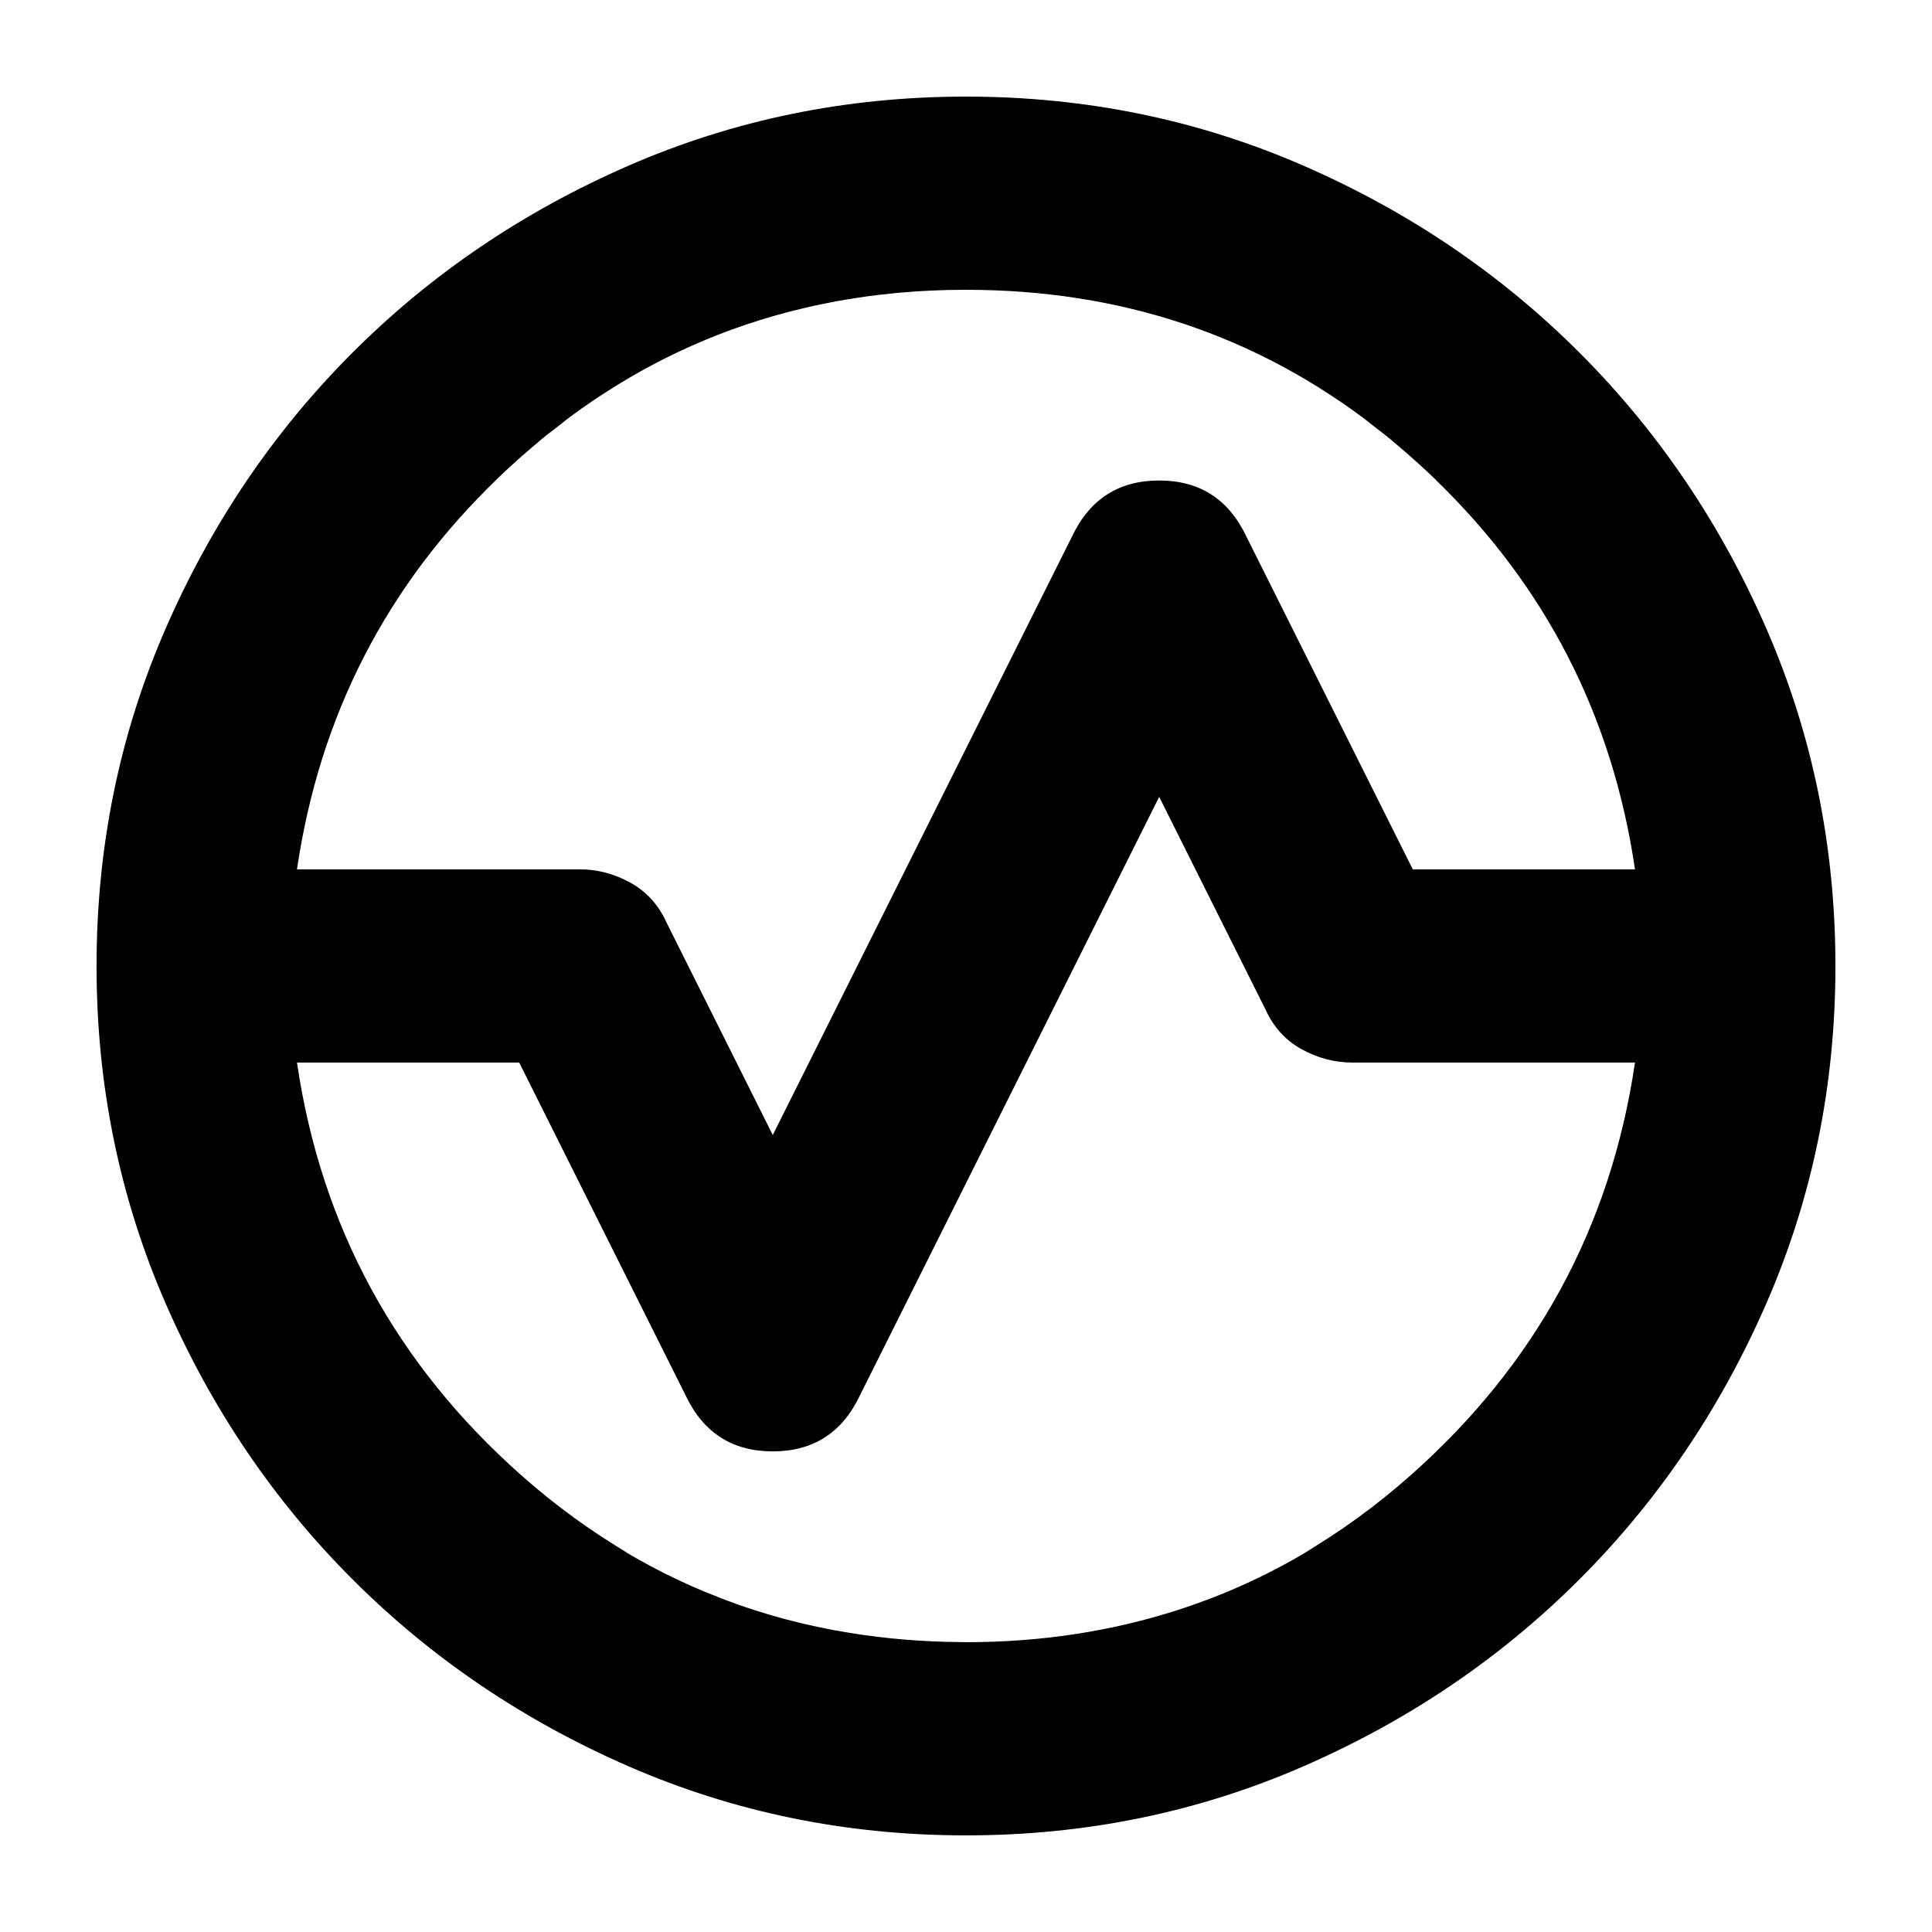
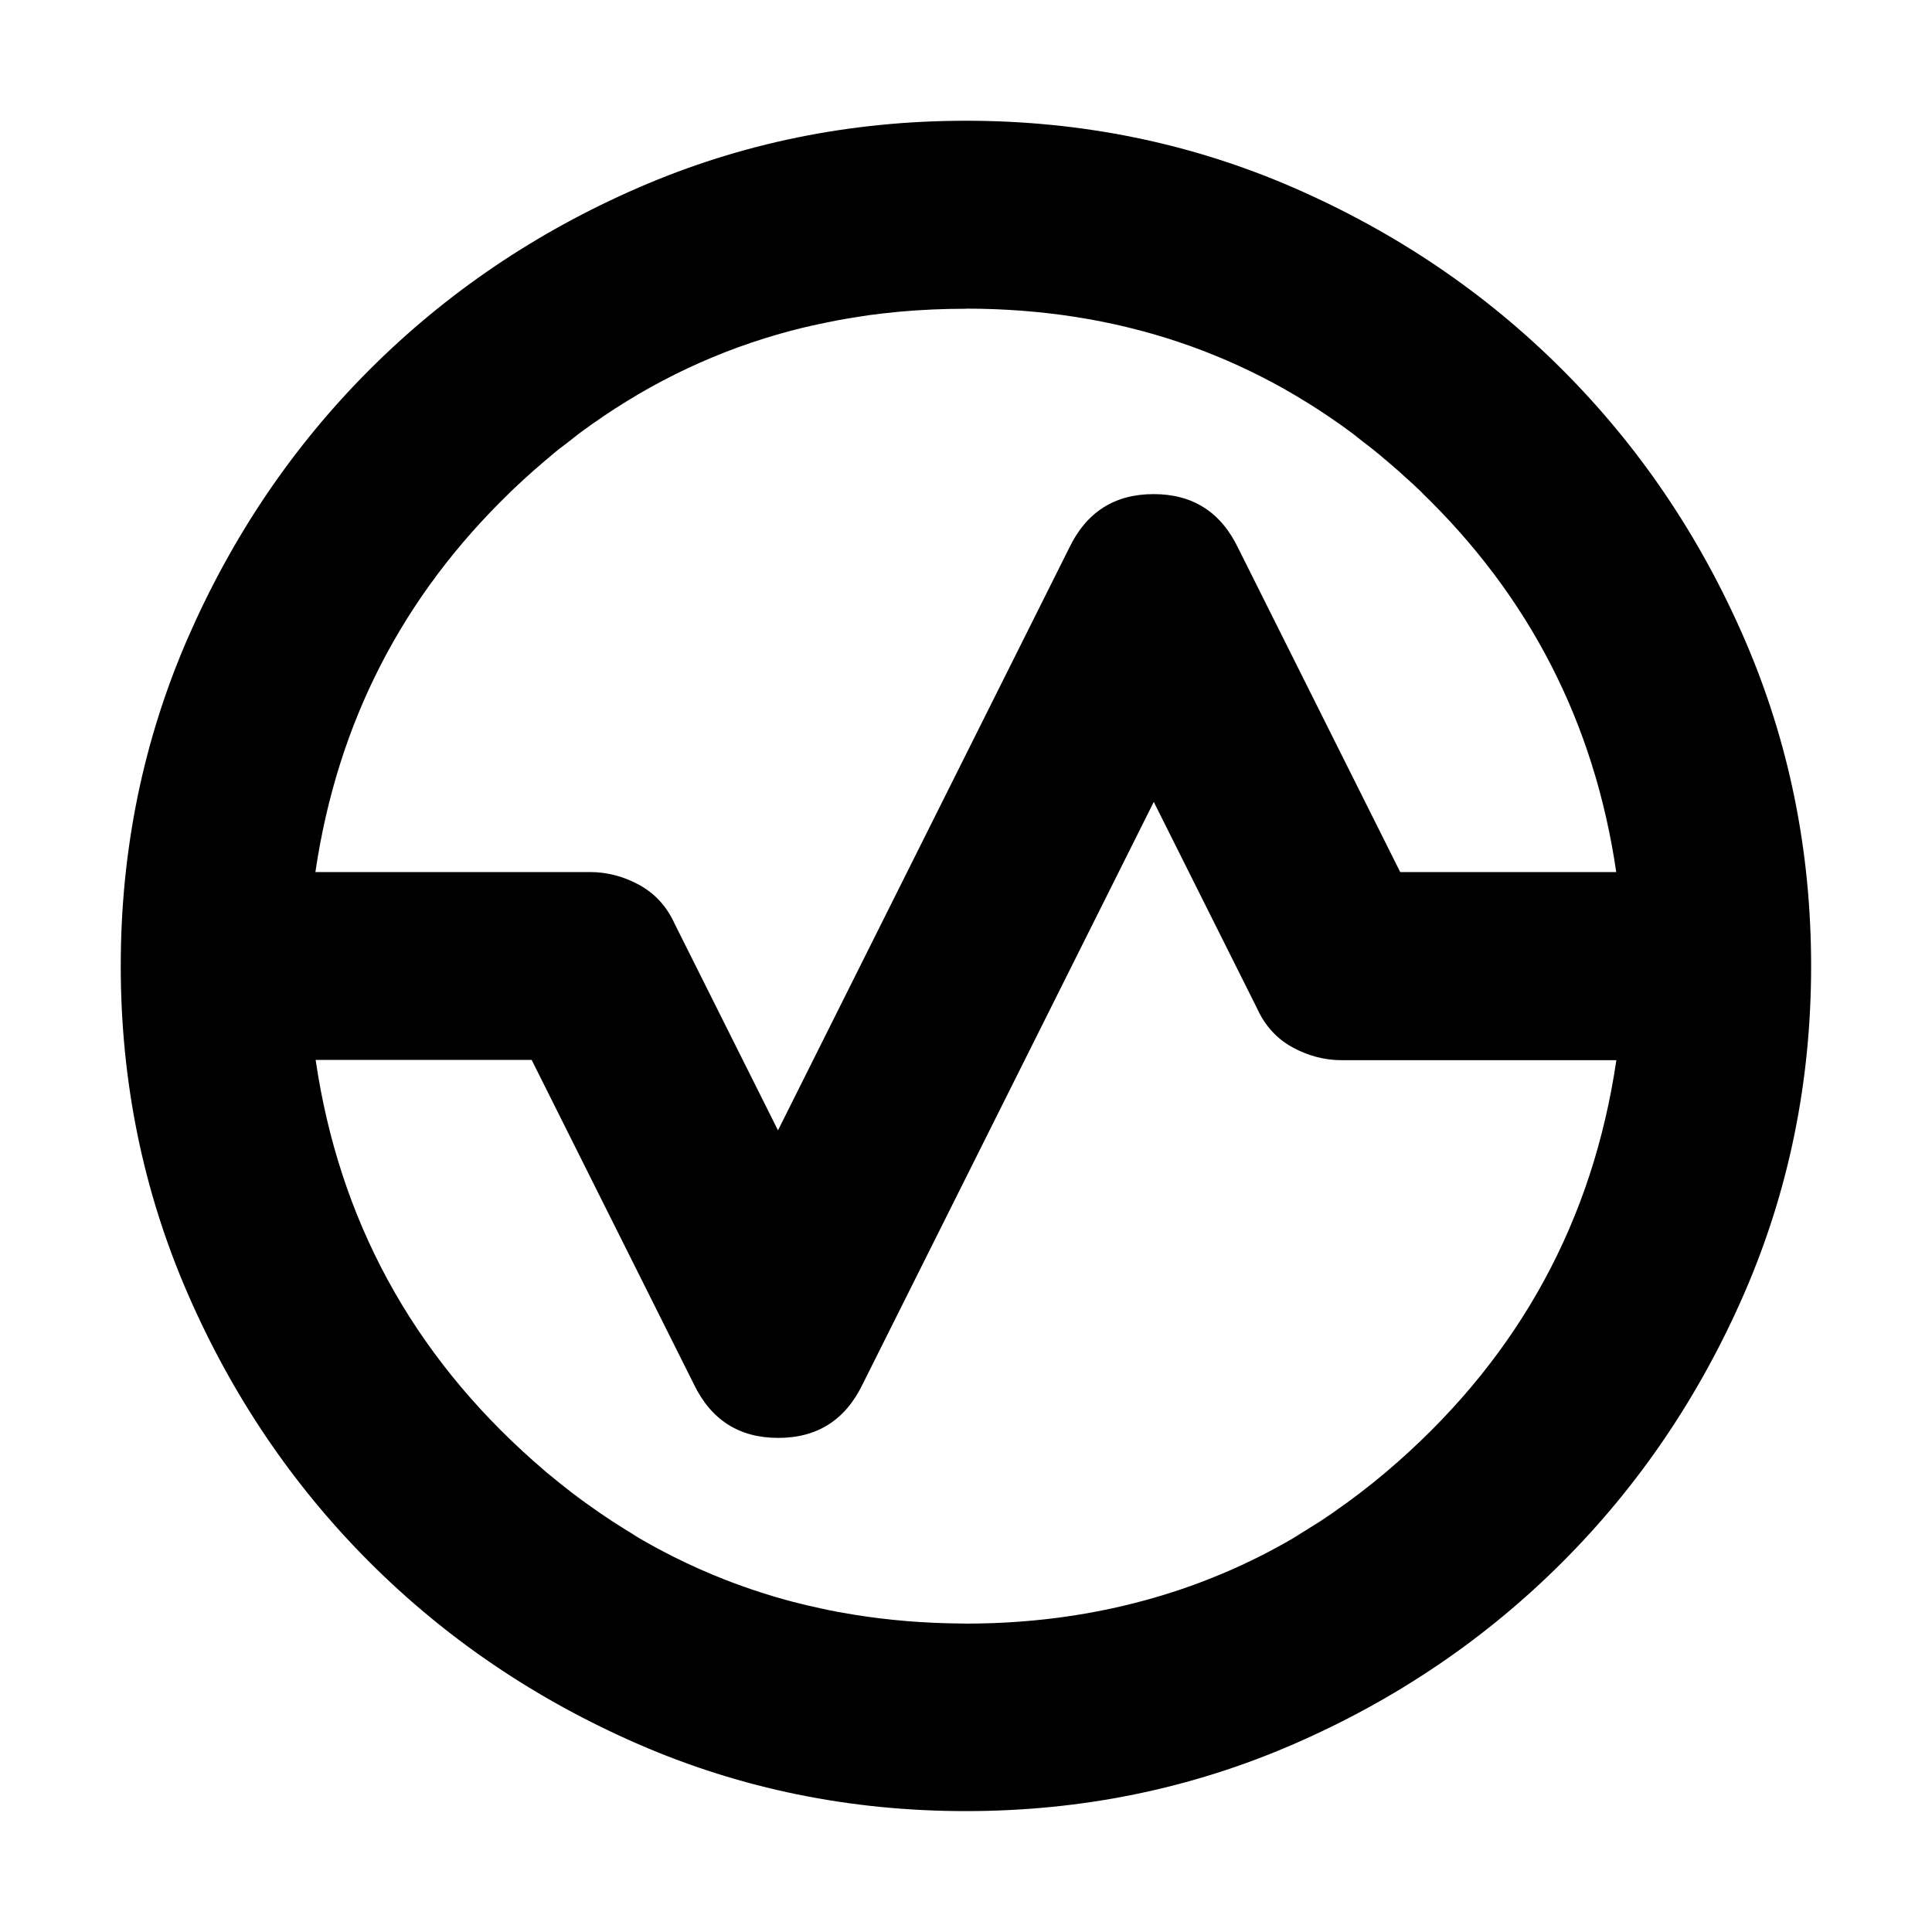
- <svg xmlns="http://www.w3.org/2000/svg" width="1e3mm" height="1e3mm" version="1.1" viewBox="0 0 1e3 1e3" xml:space="preserve">
-   <path d="m500 50c-61.67 0-119.8 11.875-174.39 35.626-54.587 23.752-102.3 56.046-143.13 96.881-40.836 40.836-73.129 88.547-96.88 143.13-23.744 54.571-35.619 112.68-35.626 174.33h-3e-3c0 0.014 6.8e-4 0.027 6.8e-4 0.041v0.012h6.9e-4c7e-3 61.651 11.882 119.76 35.626 174.33 23.751 54.586 56.045 102.3 96.88 143.13 40.836 40.835 88.547 73.129 143.13 96.881 54.587 23.751 112.71 35.626 174.38 35.626 61.67 0 119.8-11.875 174.39-35.626 54.586-23.752 102.3-56.046 143.13-96.881 40.836-40.836 73.13-88.548 96.881-143.13 23.744-54.571 35.619-112.68 35.625-174.33 0-0.014-7e-4 -0.027-7e-4 -0.041v-0.012h-7e-4c-0.01-61.651-11.882-119.76-35.626-174.33-23.748-54.586-56.042-102.3-96.877-143.13-40.836-40.835-88.547-73.129-143.13-96.881-54.587-23.751-112.71-35.626-174.38-35.626zm0 100c80.169 0 150.56 23.577 211.24 70.574-1.733-1.333-3.527-2.517-5.276-3.812 3.331 2.48 6.657 4.971 9.932 7.59-0.887-0.706-1.745-1.483-2.637-2.179 4.66 3.662 9.261 7.465 13.805 11.407-2.8-2.417-5.652-4.71-8.496-7.02 3.846 3.137 7.675 6.317 11.442 9.649 3.631 3.212 7.149 6.482 10.616 9.779-2.855-2.719-5.693-5.479-8.598-8.078 4.209 3.78 8.363 7.692 12.471 11.716-0.733-0.717-1.488-1.38-2.224-2.089 57.628 55.449 92.298 122.92 103.99 202.43h-115.01l-86.255-172.51c-9.167-19.168-24.168-28.752-45.003-28.752-20.835 0-35.836 9.584-45.003 28.752l-155.01 310.02-55.003-110.01c-4.167-9.165-10.417-16.04-18.751-20.626-8.334-4.586-17.084-6.879-26.251-6.879h-146.26c-1.7e-4 1e-3 -5.2e-4 3e-3 -6.9e-4 4e-3l-6.8e-4 -4e-3h1e-3c11.692-79.503 46.358-146.97 103.98-202.42-0.72 0.694-1.459 1.343-2.175 2.044 4.095-4.011 8.236-7.912 12.432-11.681-2.888 2.584-5.71 5.33-8.549 8.032 3.453-3.283 6.957-6.539 10.572-9.737 3.765-3.33 7.591-6.508 11.435-9.643-2.84 2.306-5.687 4.595-8.483 7.008 4.541-3.939 9.14-7.739 13.796-11.398-0.889 0.694-1.745 1.468-2.63 2.173 3.277-2.621 6.606-5.114 9.94-7.596-1.75 1.296-3.546 2.48-5.28 3.814 31.959-24.75 66.621-42.979 103.98-54.694 3.173-0.995 6.368-1.937 9.581-2.838 2.217-0.622 4.44-1.227 6.675-1.804 2.725-0.703 5.459-1.385 8.212-2.022 2.869-0.664 5.756-1.283 8.655-1.875 2.253-0.46 4.503-0.924 6.774-1.34 3.6-0.659 7.23-1.247 10.875-1.797 1.676-0.253 3.341-0.53 5.027-0.759 4.603-0.627 9.246-1.159 13.921-1.612 0.815-0.079 1.619-0.184 2.436-0.258 11.484-1.038 23.18-1.568 35.095-1.568zm-205.96 66.753c2.511-1.86 5.033-3.693 7.577-5.474-2.54 1.789-5.069 3.607-7.577 5.474zm7.577-5.474c2.642-1.86 5.287-3.713 7.963-5.489-2.68 1.769-5.319 3.636-7.963 5.489zm7.963-5.489c5.453-3.599 10.942-7.113 16.537-10.37-5.59 3.266-11.089 6.755-16.537 10.37zm-25.48 18.558c-0.902 0.721-1.786 1.485-2.684 2.217 0.898-0.73 1.781-1.498 2.684-2.217zm-24.691 21.598c-0.565 0.537-1.147 1.065-1.707 1.604 0.565-0.544 1.14-1.064 1.707-1.604zm482.86 1.591c-0.541-0.521-1.104-1.03-1.649-1.549 0.548 0.521 1.104 1.023 1.649 1.549zm-23.707-20.978c-0.894-0.729-1.774-1.49-2.672-2.208 0.899 0.716 1.777 1.481 2.672 2.208zm-12.603-9.798c-2.515-1.872-5.049-3.695-7.596-5.488 2.55 1.786 5.079 3.623 7.596 5.488zm-7.596-5.488c-2.638-1.847-5.269-3.71-7.942-5.474 2.669 1.771 5.307 3.619 7.942 5.474zm-7.942-5.474c-5.45-3.616-10.95-7.106-16.542-10.373 5.596 3.258 11.087 6.772 16.542 10.373zm-90.425 206.66 55.003 110.01c4.167 9.165 10.417 16.04 18.751 20.626 8.334 4.586 17.084 6.879 26.251 6.879h146.26c-12.501 85.005-51.253 156.26-116.26 213.76-17.786 15.734-36.46 29.277-55.993 40.702 2.679-1.561 5.395-3.033 8.04-4.675-22.828 14.201-46.921 25.35-72.249 33.521-34.322 11.073-70.899 16.708-109.81 16.708v-4e-3c-0.763 0-1.509-0.042-2.269-0.047-4e-3 -2e-5 -7e-3 2e-5 -0.011 0-19.86-0.112-39.098-1.725-57.757-4.735-4e-3 -6.2e-4 -8e-3 -1e-3 -0.012-3e-3 -5.633-0.909-11.212-1.95-16.735-3.122-3e-3 -5.3e-4 -5e-3 -8.3e-4 -8e-3 -1e-3 -5.486-1.165-10.918-2.459-16.295-3.885-4e-3 -1e-3 -9e-3 -3e-3 -0.014-4e-3 -0.873-0.232-1.744-0.468-2.615-0.707-4e-3 -1e-3 -9e-3 -3e-3 -0.013-4e-3 -4.437-1.215-8.838-2.517-13.202-3.911-1e-3 -3.6e-4 -3e-3 -3.3e-4 -4e-3 -6.9e-4 -0.249-0.08-0.497-0.163-0.746-0.243-6.369-2.052-12.661-4.29-18.872-6.723-18.518-7.254-36.348-16.17-53.461-26.812 2.667 1.655 5.406 3.138 8.107 4.711-19.575-11.44-38.286-25.007-56.107-40.771-65.004-57.503-103.76-128.76-116.26-213.76h115.01l86.255 172.51c9.167 19.168 24.168 28.753 45.003 28.753 20.835 0 35.835-9.585 45.002-28.753zm-273.91 392.04c0.82 0.479 1.64 0.96 2.463 1.432-0.824-0.47-1.642-0.954-2.463-1.432zm2.463 1.432c4.072 2.324 8.178 4.565 12.326 6.704-4.144-2.147-8.257-4.372-12.326-6.704zm12.326 6.704c1.564 0.81 3.143 1.585 4.718 2.368-1.576-0.781-3.152-1.561-4.718-2.368zm4.718 2.368c3.664 1.815 7.338 3.607 11.061 5.281-3.72-1.68-7.399-3.458-11.061-5.281zm11.061 5.281c2.409 1.088 4.854 2.085 7.287 3.113-2.435-1.024-4.877-2.03-7.287-3.113zm7.287 3.113c2.506 1.053 4.968 2.213 7.499 3.203 0.57 0.223 1.16 0.397 1.731 0.617-3.106-1.201-6.163-2.524-9.23-3.82zm9.23 3.82c5.653 2.185 11.36 4.236 17.141 6.106-5.785-1.864-11.486-3.93-17.141-6.106zm236.63 6.063c5.782-1.873 11.49-3.927 17.144-6.116-5.656 2.179-11.358 4.249-17.144 6.116zm17.144-6.116c3.094-1.192 6.132-2.52 9.187-3.806-3.053 1.291-6.096 2.609-9.187 3.806zm9.187-3.806c2.44-1.032 4.893-2.033 7.308-3.125-2.417 1.087-4.866 2.098-7.308 3.125zm7.308-3.125c3.709-1.668 7.369-3.455 11.019-5.265-3.648 1.816-7.314 3.59-11.019 5.265zm11.019-5.265c1.587-0.79 3.178-1.573 4.755-2.39-1.577 0.814-3.166 1.602-4.755 2.39zm4.755-2.39c4.123-2.128 8.205-4.356 12.253-6.667-4.045 2.318-8.133 4.532-12.253 6.667zm12.253-6.667c0.85-0.487 1.696-0.983 2.542-1.478-0.847 0.494-1.692 0.992-2.542 1.478zm172.14-236.1c-2.136 11.199-4.805 22.176-8.008 32.932 3.203-10.756 5.873-21.733 8.008-32.932zm-635.97 123.76c6.407 9.428 13.347 18.634 20.821 27.619 7.474 8.985 15.483 17.749 24.025 26.291 4.759 4.759 9.602 9.314 14.499 13.739-4.896-4.428-9.741-8.98-14.499-13.739-8.542-8.542-16.551-17.306-24.025-26.291-7.474-8.985-14.414-18.191-20.821-27.619zm539.88 53.909c-4.757 4.757-9.599 9.308-14.493 13.734 4.895-4.423 9.736-8.977 14.493-13.734zm-18.769 17.463c-3.594 3.154-7.214 6.245-10.881 9.224 3.668-2.976 7.286-6.072 10.881-9.224zm-457.47 0.021c3.597 3.154 7.218 6.25 10.888 9.227-3.669-2.98-7.292-6.071-10.888-9.227zm441.91 12.906c-3.778 2.968-7.595 5.844-11.45 8.628 3.856-2.781 7.67-5.664 11.45-8.628zm-426.38 5e-3c3.798 2.978 7.629 5.875 11.504 8.667-3.873-2.797-7.708-5.686-11.504-8.667zm410.94 11.478c-4.66 3.268-9.374 6.402-14.144 9.406 4.771-2.998 9.482-6.143 14.144-9.406zm-395.49 0.017c4.69 3.282 9.429 6.445 14.23 9.459-4.799-3.019-9.542-6.172-14.23-9.459z" />
+ <svg xmlns="http://www.w3.org/2000/svg" width="16mm" height="16mm" version="1.1" viewBox="0 0 16 16" xml:space="preserve">
+   <path d="m8 1c-0.959 0-1.863 0.185-2.713 0.554-0.849 0.369-1.591 0.872-2.226 1.507-0.635 0.635-1.137 1.377-1.507 2.226-0.369 0.849-0.554 1.753-0.554 2.712h-4.7e-5c0 2.12e-4 1.1e-5 4.2e-4 1.1e-5 6.3e-4v1.87e-4h1e-5c1.09e-4 0.959 0.185 1.863 0.554 2.712 0.369 0.849 0.872 1.591 1.507 2.226 0.635 0.635 1.377 1.137 2.226 1.507 0.849 0.369 1.753 0.554 2.712 0.554s1.863-0.185 2.713-0.554c0.849-0.369 1.591-0.872 2.226-1.507 0.635-0.635 1.137-1.377 1.507-2.226 0.369-0.849 0.554-1.753 0.554-2.712 0-2.12e-4 -1.1e-5 -4.17e-4 -1.1e-5 -6.3e-4v-1.87e-4h-1.1e-5c-1.55e-4 -0.959-0.185-1.863-0.554-2.712-0.369-0.849-0.872-1.591-1.507-2.226-0.635-0.635-1.377-1.137-2.226-1.507-0.849-0.369-1.753-0.554-2.712-0.554zm0 1.556c1.247 0 2.342 0.367 3.286 1.098-0.027-0.021-0.055-0.039-0.082-0.059 0.052 0.039 0.104 0.077 0.154 0.118-0.014-0.011-0.027-0.023-0.041-0.034 0.072 0.057 0.144 0.116 0.215 0.177-0.044-0.038-0.088-0.073-0.132-0.109 0.06 0.049 0.119 0.098 0.178 0.15 0.056 0.05 0.111 0.101 0.165 0.152-0.044-0.042-0.089-0.085-0.134-0.126 0.065 0.059 0.13 0.12 0.194 0.182-0.011-0.011-0.023-0.021-0.035-0.032 0.896 0.863 1.436 1.912 1.617 3.149h-1.789l-1.342-2.683c-0.143-0.298-0.376-0.447-0.7-0.447-0.324 0-0.557 0.149-0.7 0.447l-2.411 4.822-0.856-1.711c-0.065-0.143-0.162-0.249-0.292-0.321-0.13-0.071-0.266-0.107-0.408-0.107h-2.275c-2e-6 1.5e-5 -8e-6 4.6e-5 -1e-5 6.2e-5l-1.1e-5 -6.2e-5h1.6e-5c0.182-1.237 0.721-2.286 1.617-3.149-0.011 0.011-0.023 0.021-0.034 0.032 0.064-0.062 0.128-0.123 0.193-0.182-0.045 0.04-0.089 0.083-0.133 0.125 0.054-0.051 0.108-0.102 0.164-0.151 0.059-0.052 0.118-0.101 0.178-0.15-0.044 0.036-0.088 0.071-0.132 0.109 0.071-0.061 0.142-0.12 0.215-0.177-0.014 0.011-0.027 0.023-0.041 0.034 0.051-0.041 0.103-0.08 0.155-0.118-0.027 0.02-0.055 0.039-0.082 0.059 0.497-0.385 1.036-0.669 1.617-0.851 0.049-0.015 0.099-0.03 0.149-0.044 0.034-0.01 0.069-0.019 0.104-0.028 0.042-0.011 0.085-0.022 0.128-0.031 0.045-0.01 0.09-0.02 0.135-0.029 0.035-0.007 0.07-0.014 0.105-0.021 0.056-0.01 0.112-0.019 0.169-0.028 0.026-0.004 0.052-0.008 0.078-0.012 0.072-0.01 0.144-0.018 0.217-0.025 0.013-0.001 0.025-0.003 0.038-4e-3 0.179-0.016 0.361-0.024 0.546-0.024zm-3.204 1.038c0.039-0.029 0.078-0.057 0.118-0.085-0.04 0.028-0.079 0.056-0.118 0.085zm0.118-0.085c0.041-0.029 0.082-0.058 0.124-0.085-0.042 0.028-0.083 0.057-0.124 0.085zm0.124-0.085c0.085-0.056 0.17-0.111 0.257-0.161-0.087 0.051-0.172 0.105-0.257 0.161zm-0.396 0.289c-0.014 0.011-0.028 0.023-0.042 0.034 0.014-0.011 0.028-0.023 0.042-0.034zm-0.384 0.336c-0.009 0.008-0.018 0.017-0.027 0.025 0.009-0.009 0.018-0.017 0.027-0.025zm7.511 0.025c-0.008-0.008-0.017-0.016-0.026-0.024 0.009 0.008 0.017 0.016 0.026 0.024zm-0.369-0.326c-0.014-0.011-0.028-0.023-0.042-0.034 0.014 0.011 0.028 0.023 0.042 0.034zm-0.196-0.152c-0.039-0.029-0.079-0.057-0.118-0.085 0.04 0.028 0.079 0.056 0.118 0.085zm-0.118-0.085c-0.041-0.029-0.082-0.058-0.124-0.085 0.042 0.028 0.083 0.056 0.124 0.085zm-0.124-0.085c-0.085-0.056-0.17-0.111-0.257-0.161 0.087 0.051 0.172 0.105 0.257 0.161zm-1.407 3.215 0.856 1.711c0.065 0.143 0.162 0.249 0.292 0.321 0.13 0.071 0.266 0.107 0.408 0.107h2.275c-0.194 1.322-0.797 2.431-1.808 3.325-0.277 0.245-0.567 0.455-0.871 0.633 0.042-0.024 0.084-0.047 0.125-0.073-0.355 0.221-0.73 0.394-1.124 0.521-0.534 0.172-1.103 0.26-1.708 0.26v-6.2e-5c-0.012 0-0.023-6.54e-4 -0.035-7.25e-4h-1.65e-4c-0.309-0.002-0.608-0.027-0.898-0.074-6.2e-5 -1.1e-5 -1.24e-4 -1.7e-5 -1.86e-4 -4.8e-5 -0.088-0.014-0.174-0.03-0.26-0.049-4.7e-5 -9e-6 -7.8e-5 -1.4e-5 -1.24e-4 -1.7e-5 -0.085-0.018-0.17-0.038-0.253-0.06-6.2e-5 -1.6e-5 -1.4e-4 -4.7e-5 -2.13e-4 -6.2e-5 -0.014-0.004-0.027-0.007-0.041-0.011-6.3e-5 -1.6e-5 -1.4e-4 -4.7e-5 -2.07e-4 -6.2e-5 -0.069-0.019-0.137-0.039-0.205-0.061-1.5e-5 -5e-6 -4.6e-5 -5e-6 -6.2e-5 -1.1e-5 -0.004-0.001-0.008-0.003-0.012-0.004-0.099-0.032-0.197-0.067-0.294-0.105-0.288-0.113-0.565-0.252-0.832-0.417 0.041 0.026 0.084 0.049 0.126 0.073-0.304-0.178-0.596-0.389-0.873-0.634-1.011-0.894-1.614-2.003-1.808-3.325h1.789l1.342 2.683c0.143 0.298 0.376 0.447 0.7 0.447 0.324 0 0.557-0.149 0.7-0.447zm-4.261 6.098c0.013 0.007 0.026 0.015 0.038 0.022-0.013-0.007-0.026-0.015-0.038-0.022zm0.038 0.022c0.063 0.036 0.127 0.071 0.192 0.104-0.064-0.033-0.128-0.068-0.192-0.104zm0.192 0.104c0.024 0.013 0.049 0.025 0.073 0.037-0.025-0.012-0.049-0.024-0.073-0.037zm0.073 0.037c0.057 0.028 0.114 0.056 0.172 0.082-0.058-0.026-0.115-0.054-0.172-0.082zm0.172 0.082c0.037 0.017 0.075 0.032 0.113 0.048-0.038-0.016-0.076-0.032-0.113-0.048zm0.113 0.048c0.039 0.016 0.077 0.034 0.117 0.05 0.009 0.004 0.018 0.006 0.027 0.01-0.048-0.019-0.096-0.039-0.144-0.059zm0.144 0.059c0.088 0.034 0.177 0.066 0.267 0.095-0.09-0.029-0.179-0.061-0.267-0.095zm3.681 0.094c0.09-0.029 0.179-0.061 0.267-0.095-0.088 0.034-0.177 0.066-0.267 0.095zm0.267-0.095c0.048-0.019 0.095-0.039 0.143-0.059-0.047 0.02-0.095 0.041-0.143 0.059zm0.143-0.059c0.038-0.016 0.076-0.032 0.114-0.049-0.038 0.017-0.076 0.033-0.114 0.049zm0.114-0.049c0.058-0.026 0.115-0.054 0.171-0.082-0.057 0.028-0.114 0.056-0.171 0.082zm0.171-0.082c0.025-0.012 0.049-0.024 0.074-0.037-0.025 0.013-0.049 0.025-0.074 0.037zm0.074-0.037c0.064-0.033 0.128-0.068 0.191-0.104-0.063 0.036-0.127 0.07-0.191 0.104zm0.191-0.104c0.013-0.008 0.026-0.015 0.04-0.023-0.013 0.008-0.026 0.015-0.04 0.023zm2.678-3.672c-0.033 0.174-0.075 0.345-0.125 0.512 0.05-0.167 0.091-0.338 0.125-0.512zm-9.892 1.925c0.1 0.147 0.208 0.29 0.324 0.43 0.116 0.14 0.241 0.276 0.374 0.409 0.074 0.074 0.149 0.145 0.226 0.214-0.076-0.069-0.152-0.14-0.226-0.214-0.133-0.133-0.257-0.269-0.374-0.409-0.116-0.14-0.224-0.283-0.324-0.43zm8.398 0.839c-0.074 0.074-0.149 0.145-0.225 0.214 0.076-0.069 0.151-0.14 0.225-0.214zm-0.292 0.272c-0.056 0.049-0.112 0.097-0.169 0.143 0.057-0.046 0.113-0.094 0.169-0.143zm-7.116 3.2e-4c0.056 0.049 0.112 0.097 0.169 0.144-0.057-0.046-0.113-0.094-0.169-0.144zm6.874 0.201c-0.059 0.046-0.118 0.091-0.178 0.134 0.06-0.043 0.119-0.088 0.178-0.134zm-6.632 7.8e-5c0.059 0.046 0.119 0.091 0.179 0.135-0.06-0.043-0.12-0.088-0.179-0.135zm6.392 0.179c-0.072 0.051-0.146 0.1-0.22 0.146 0.074-0.047 0.147-0.096 0.22-0.146zm-6.152 2.68e-4c0.073 0.051 0.147 0.1 0.221 0.147-0.075-0.047-0.148-0.096-0.221-0.147z" />
</svg>
